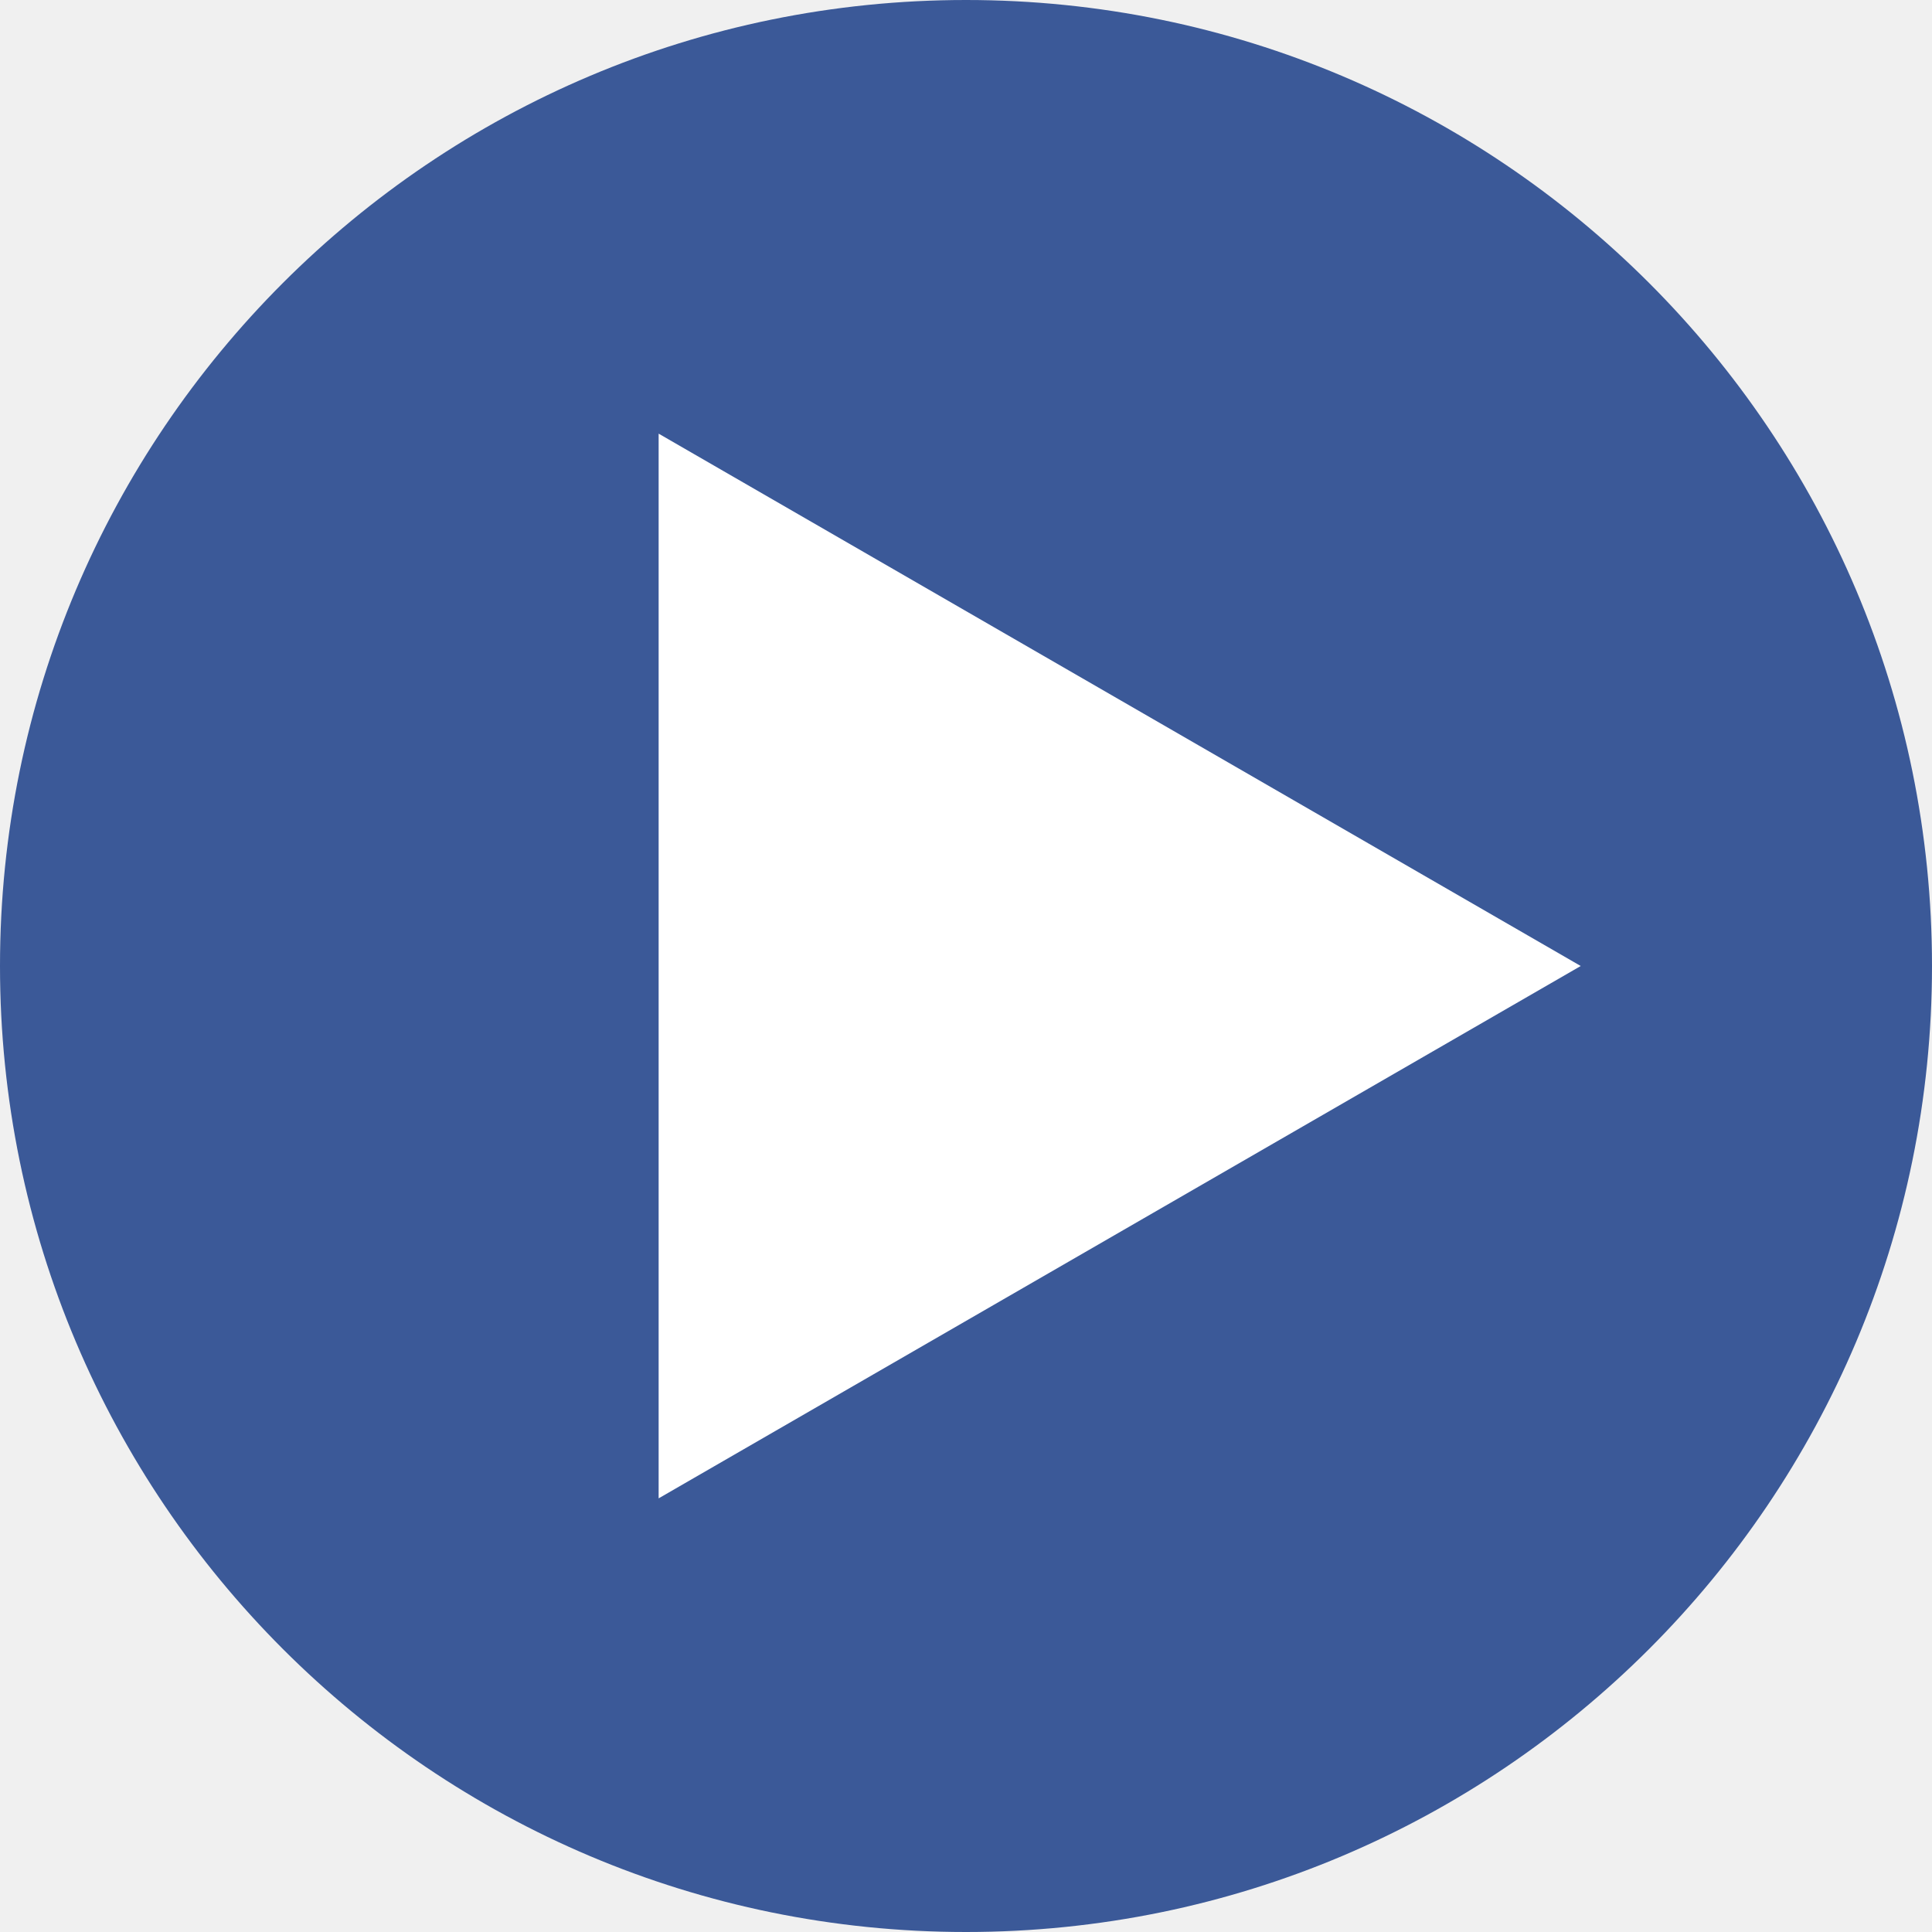
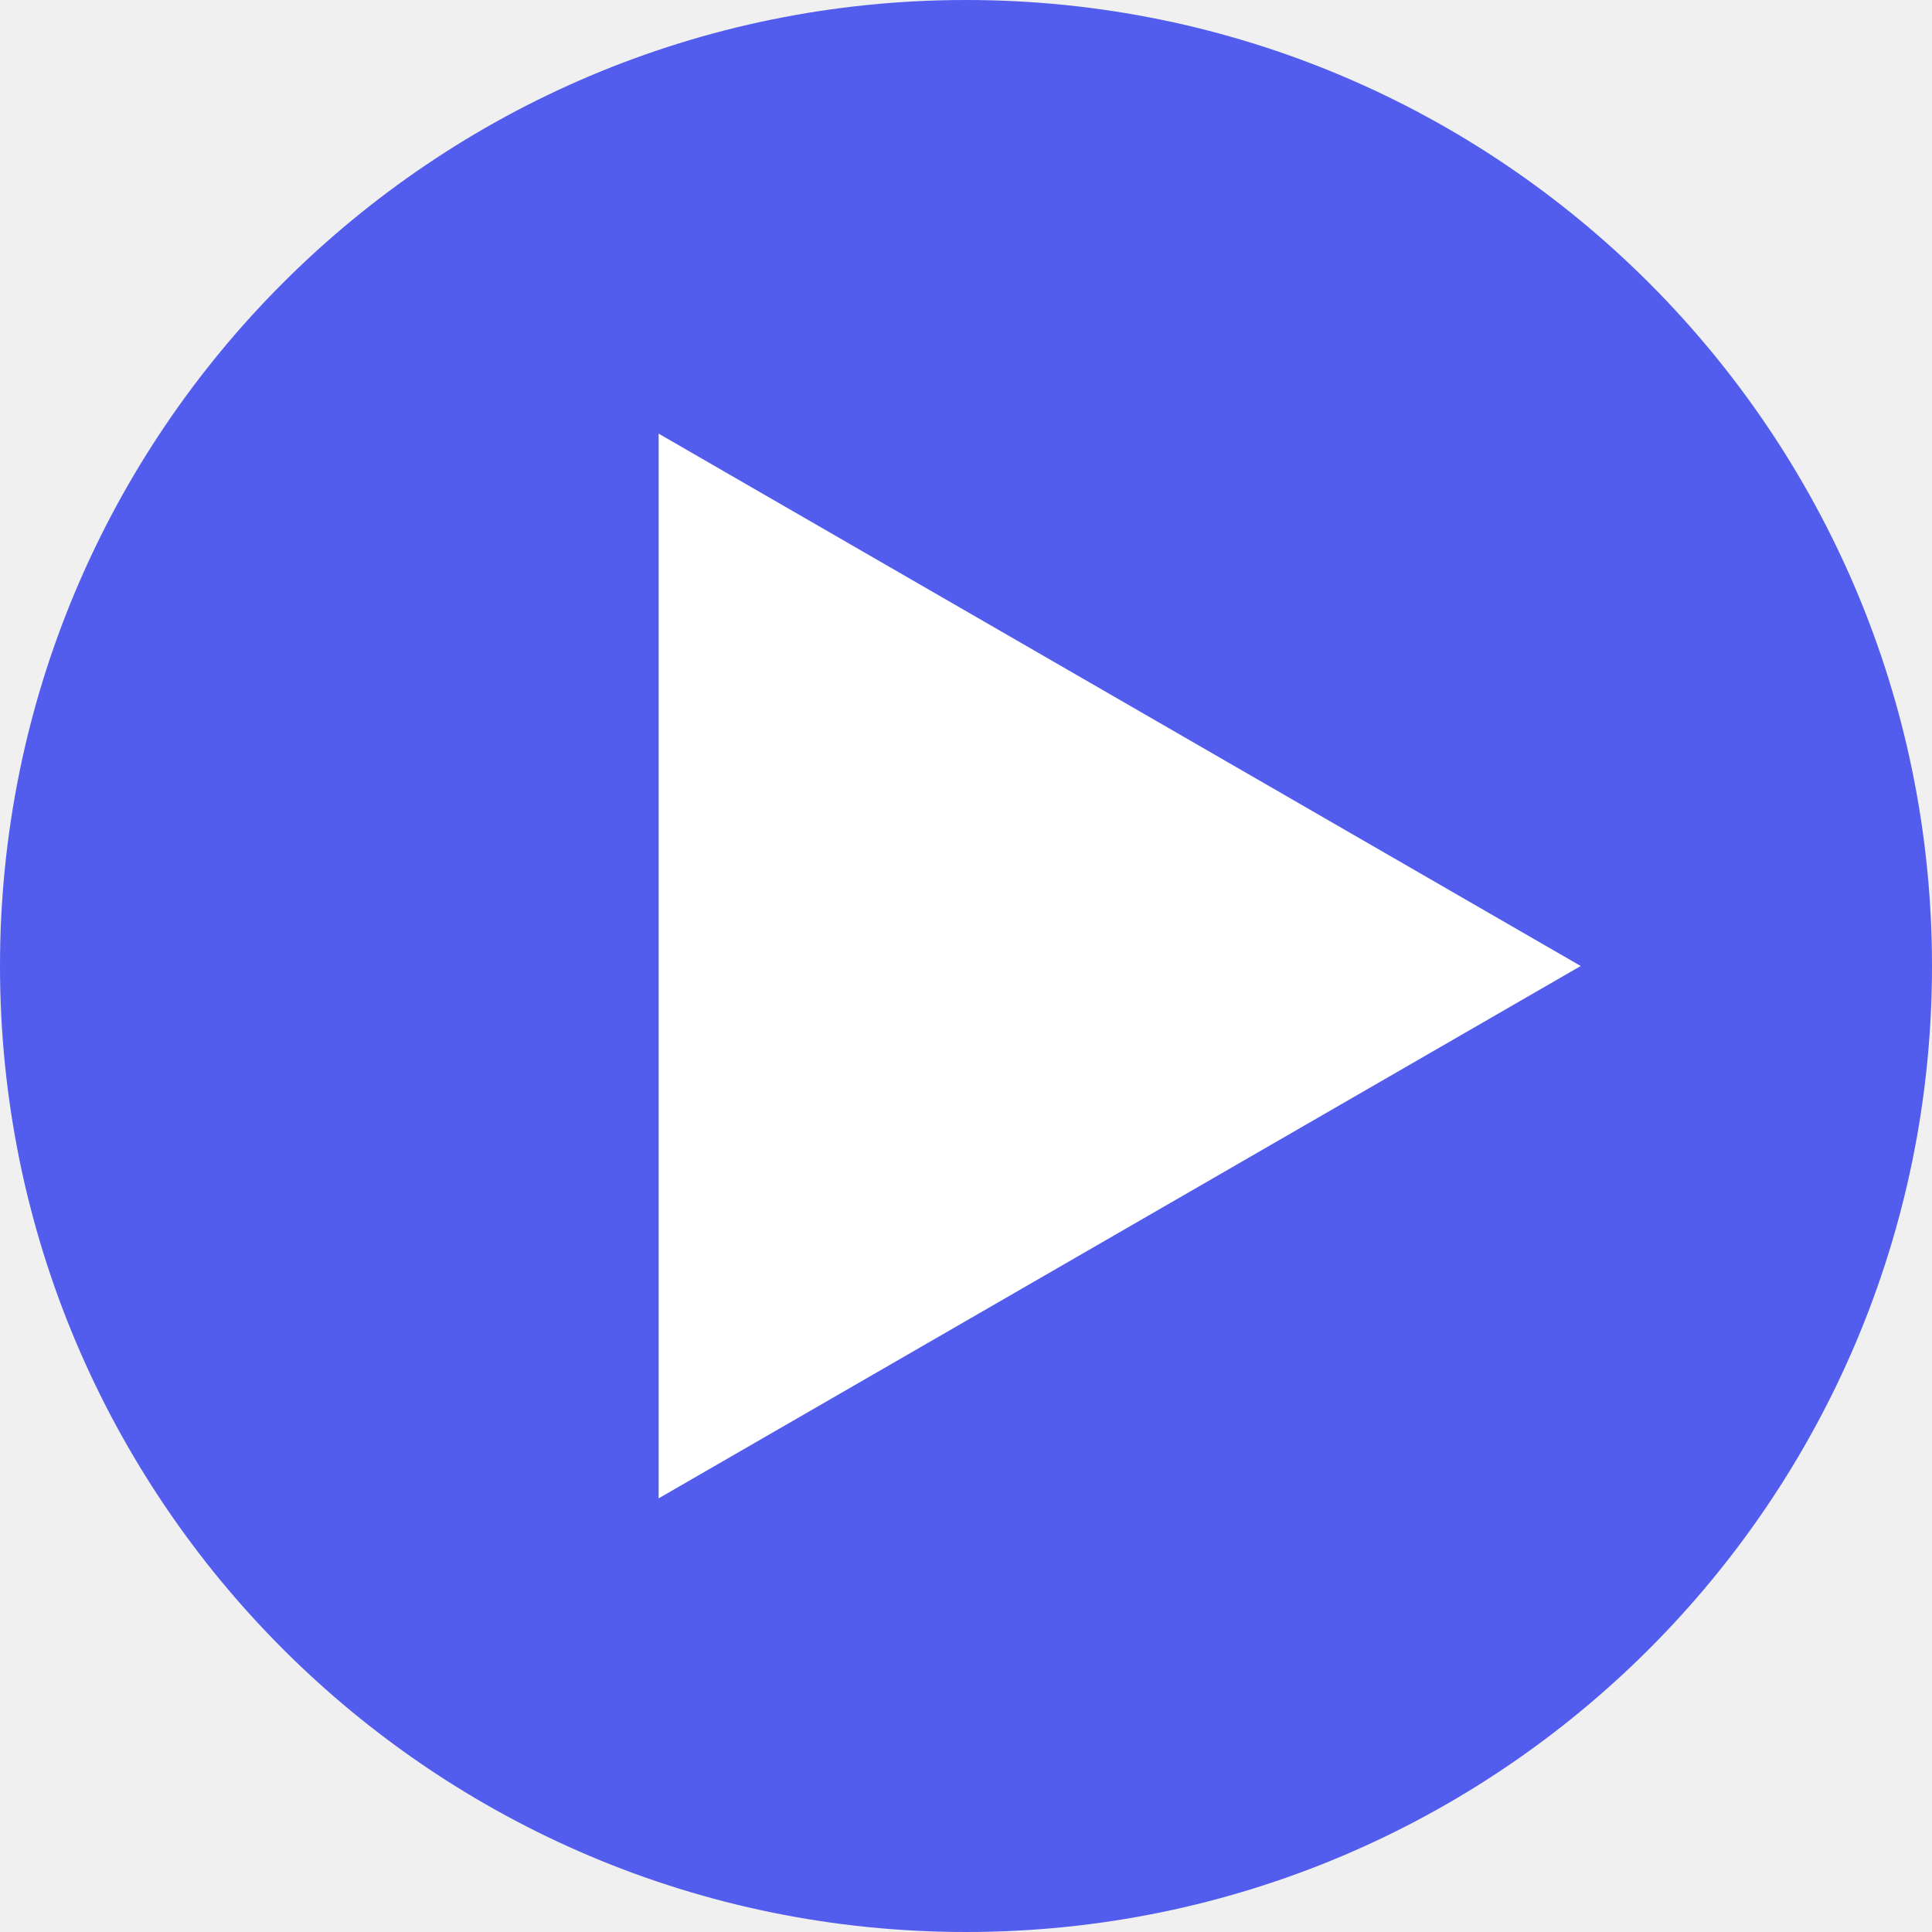
<svg xmlns="http://www.w3.org/2000/svg" width="44" height="44" viewBox="0 0 44 44" fill="none">
-   <circle cx="22" cy="22" r="22" fill="#3B5998" />
+   <circle cx="22" cy="22" r="22" fill="#525DED" />
  <path d="M36 22L15 34.124L15 9.876L36 22Z" fill="white" />
</svg>
